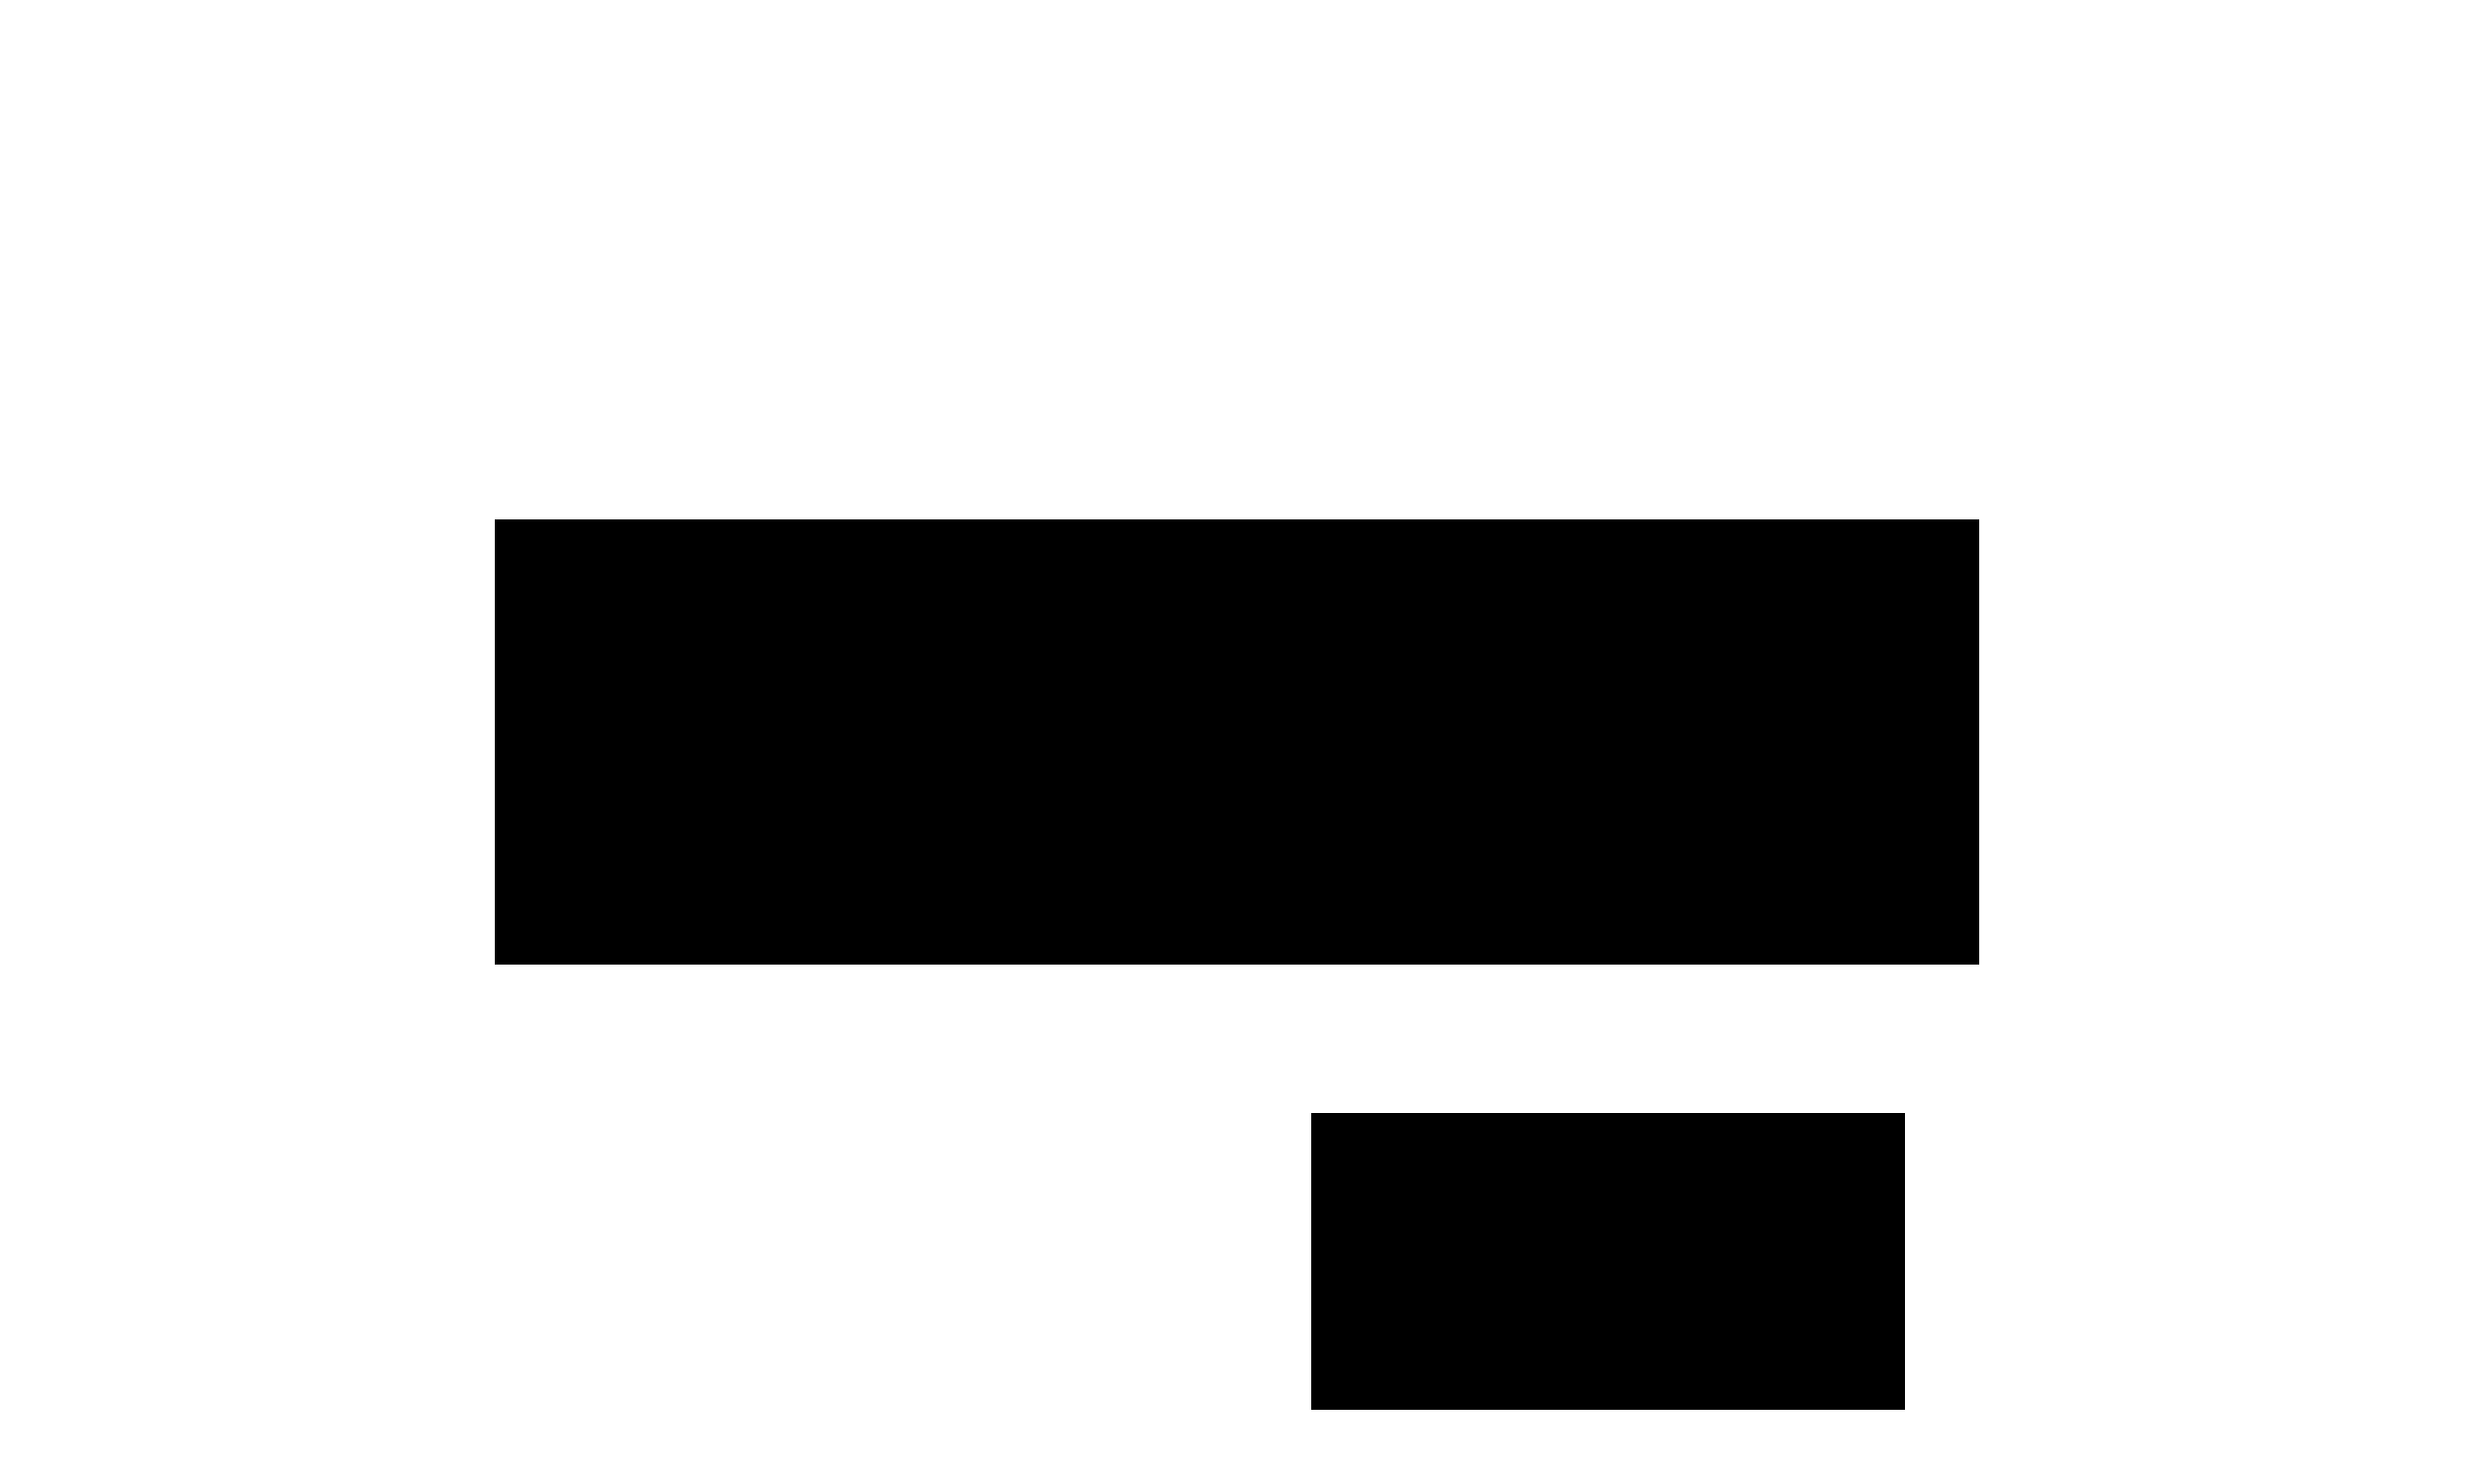
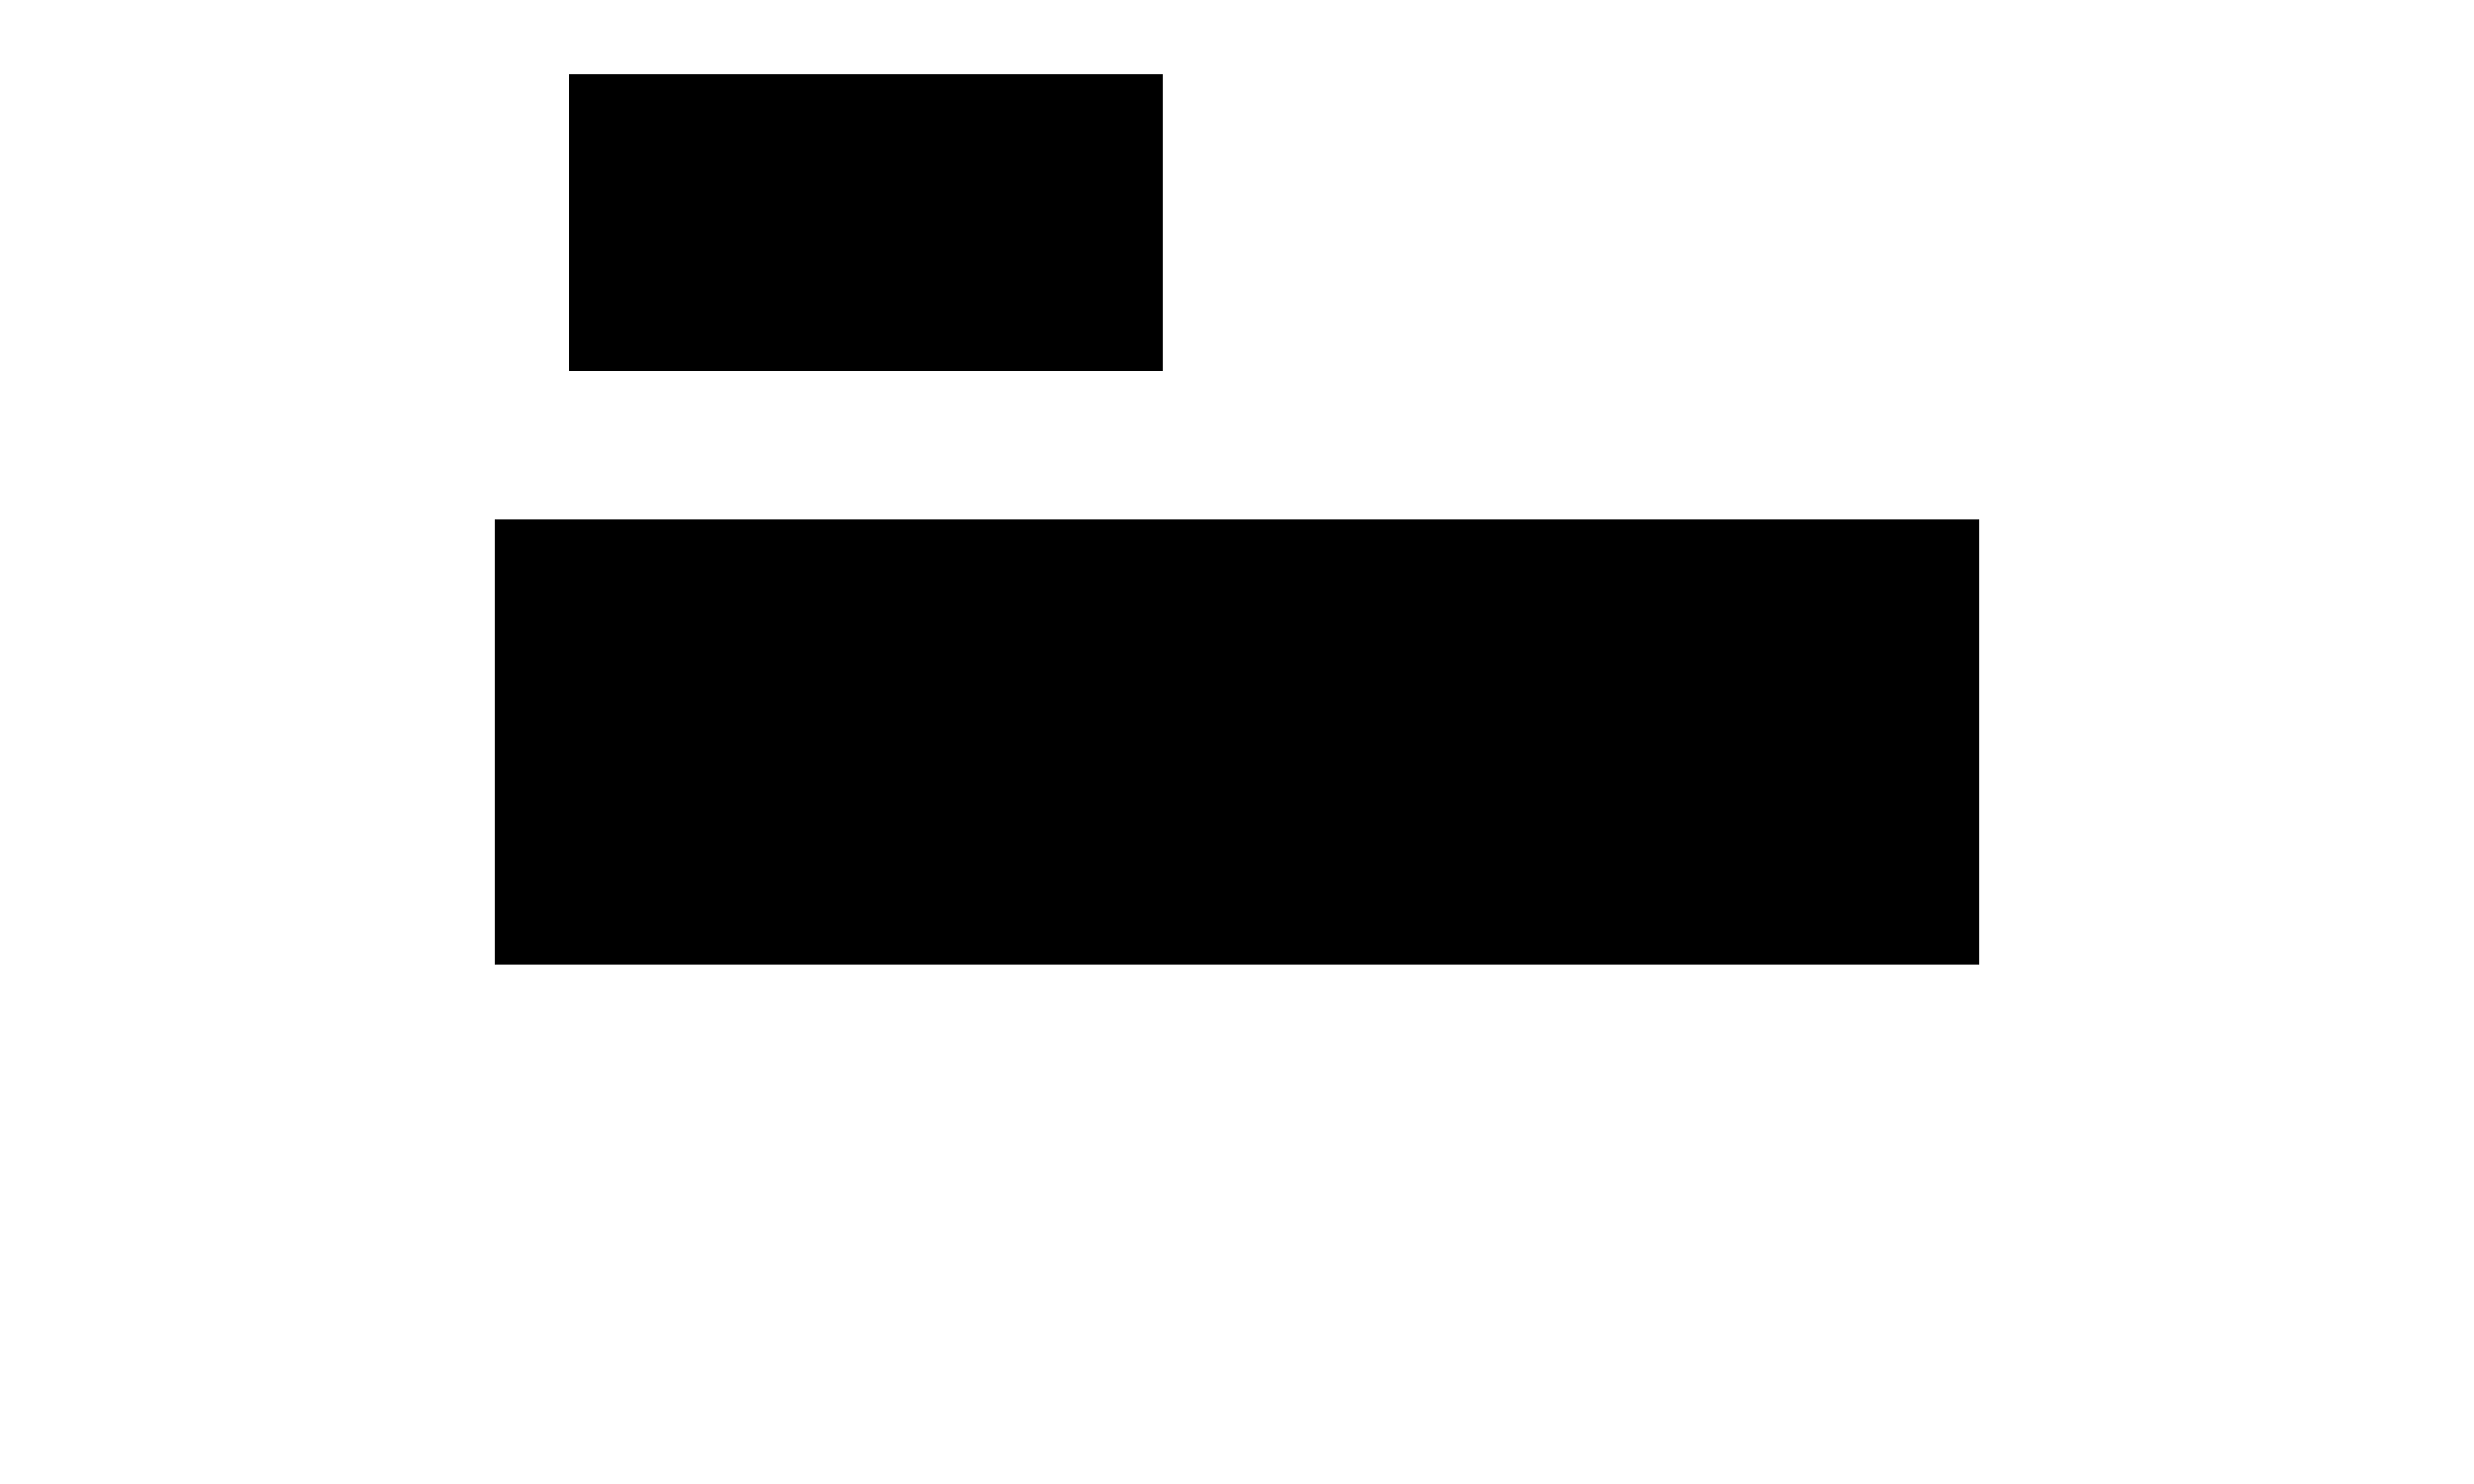
<svg width="%width%" height="100" viewbox="0 0 100 100">
  <rect x="0" y="35" width="100" height="30" />
-   <rect class="sig_a" x="75" y="75" height="20" width="20" />
-   <rect class="sig_B" x="55" y="75" height="20" width="20" />
-   <line x1="30" y1="85" x2="55" y2="85" />
-   <line x1="30" y1="80" x2="30" y2="90" />
+   <rect class="sig_a" x="5" y="5" height="20" width="20" />
+   <rect class="sig_B" x="25" y="5" height="20" width="20" />
+   <line x1="45" y1="15" x2="70" y2="15" />
+   <line x1="70" y1="10" x2="70" y2="20" />
</svg>
